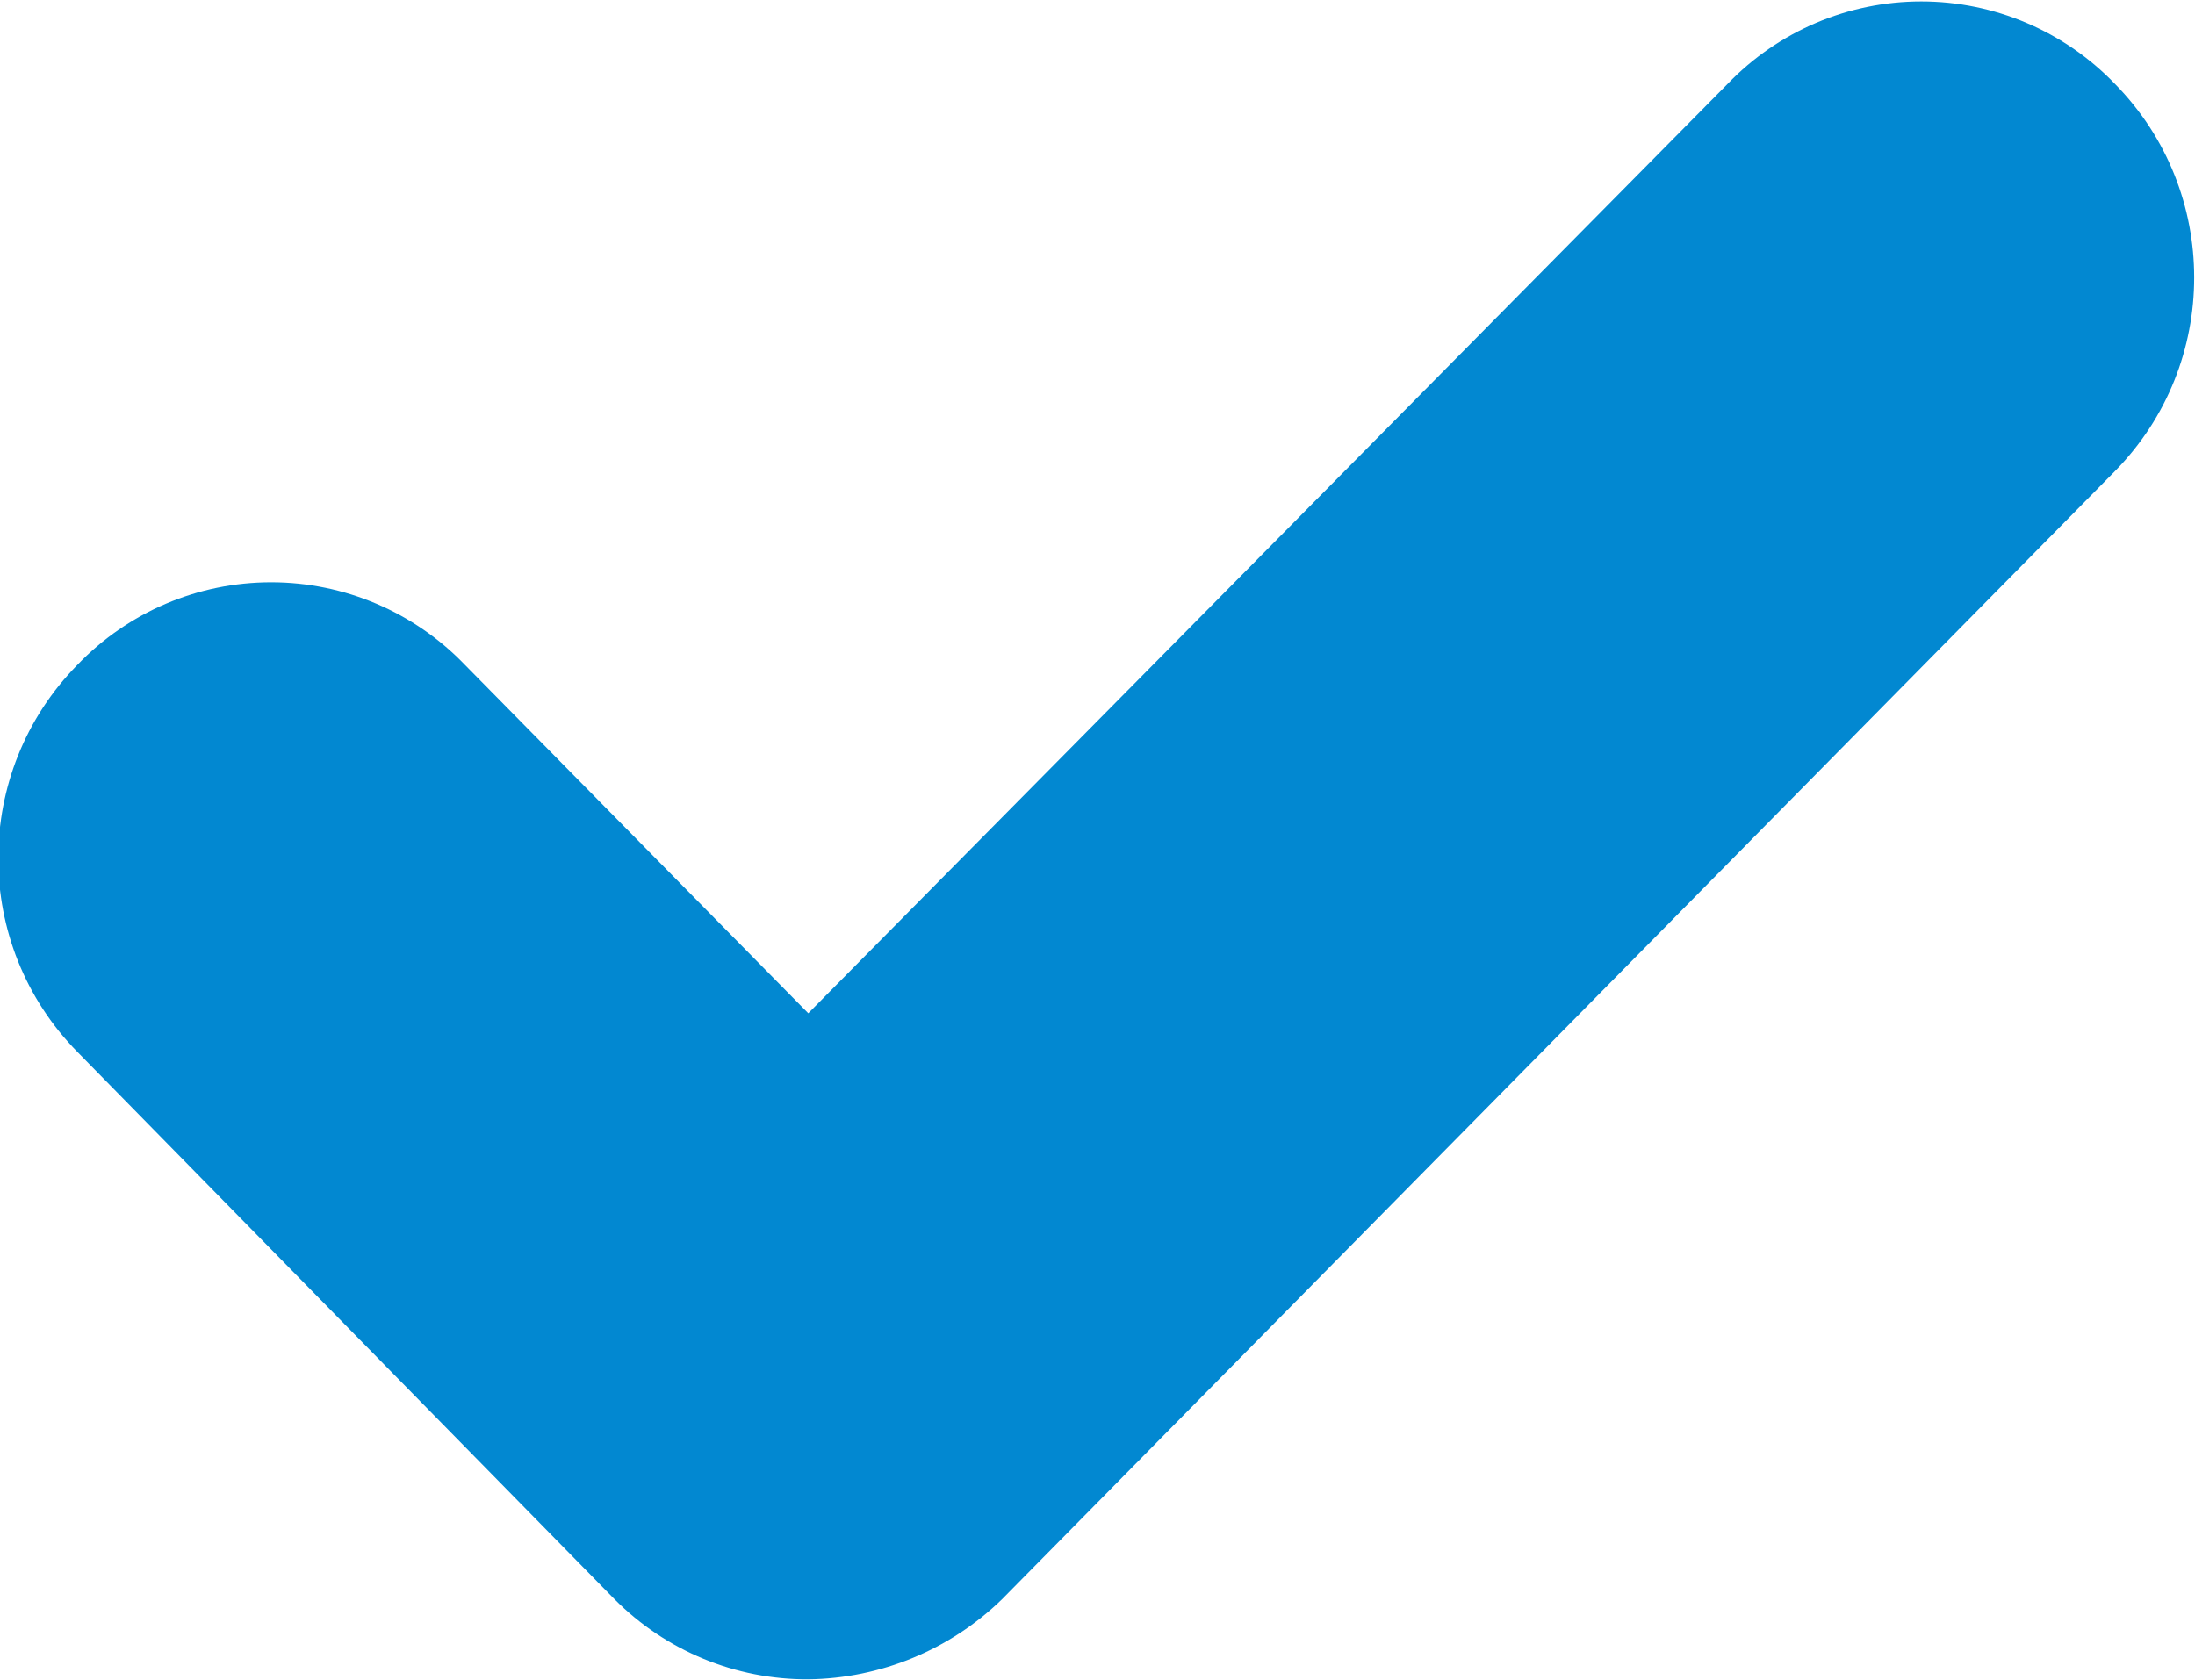
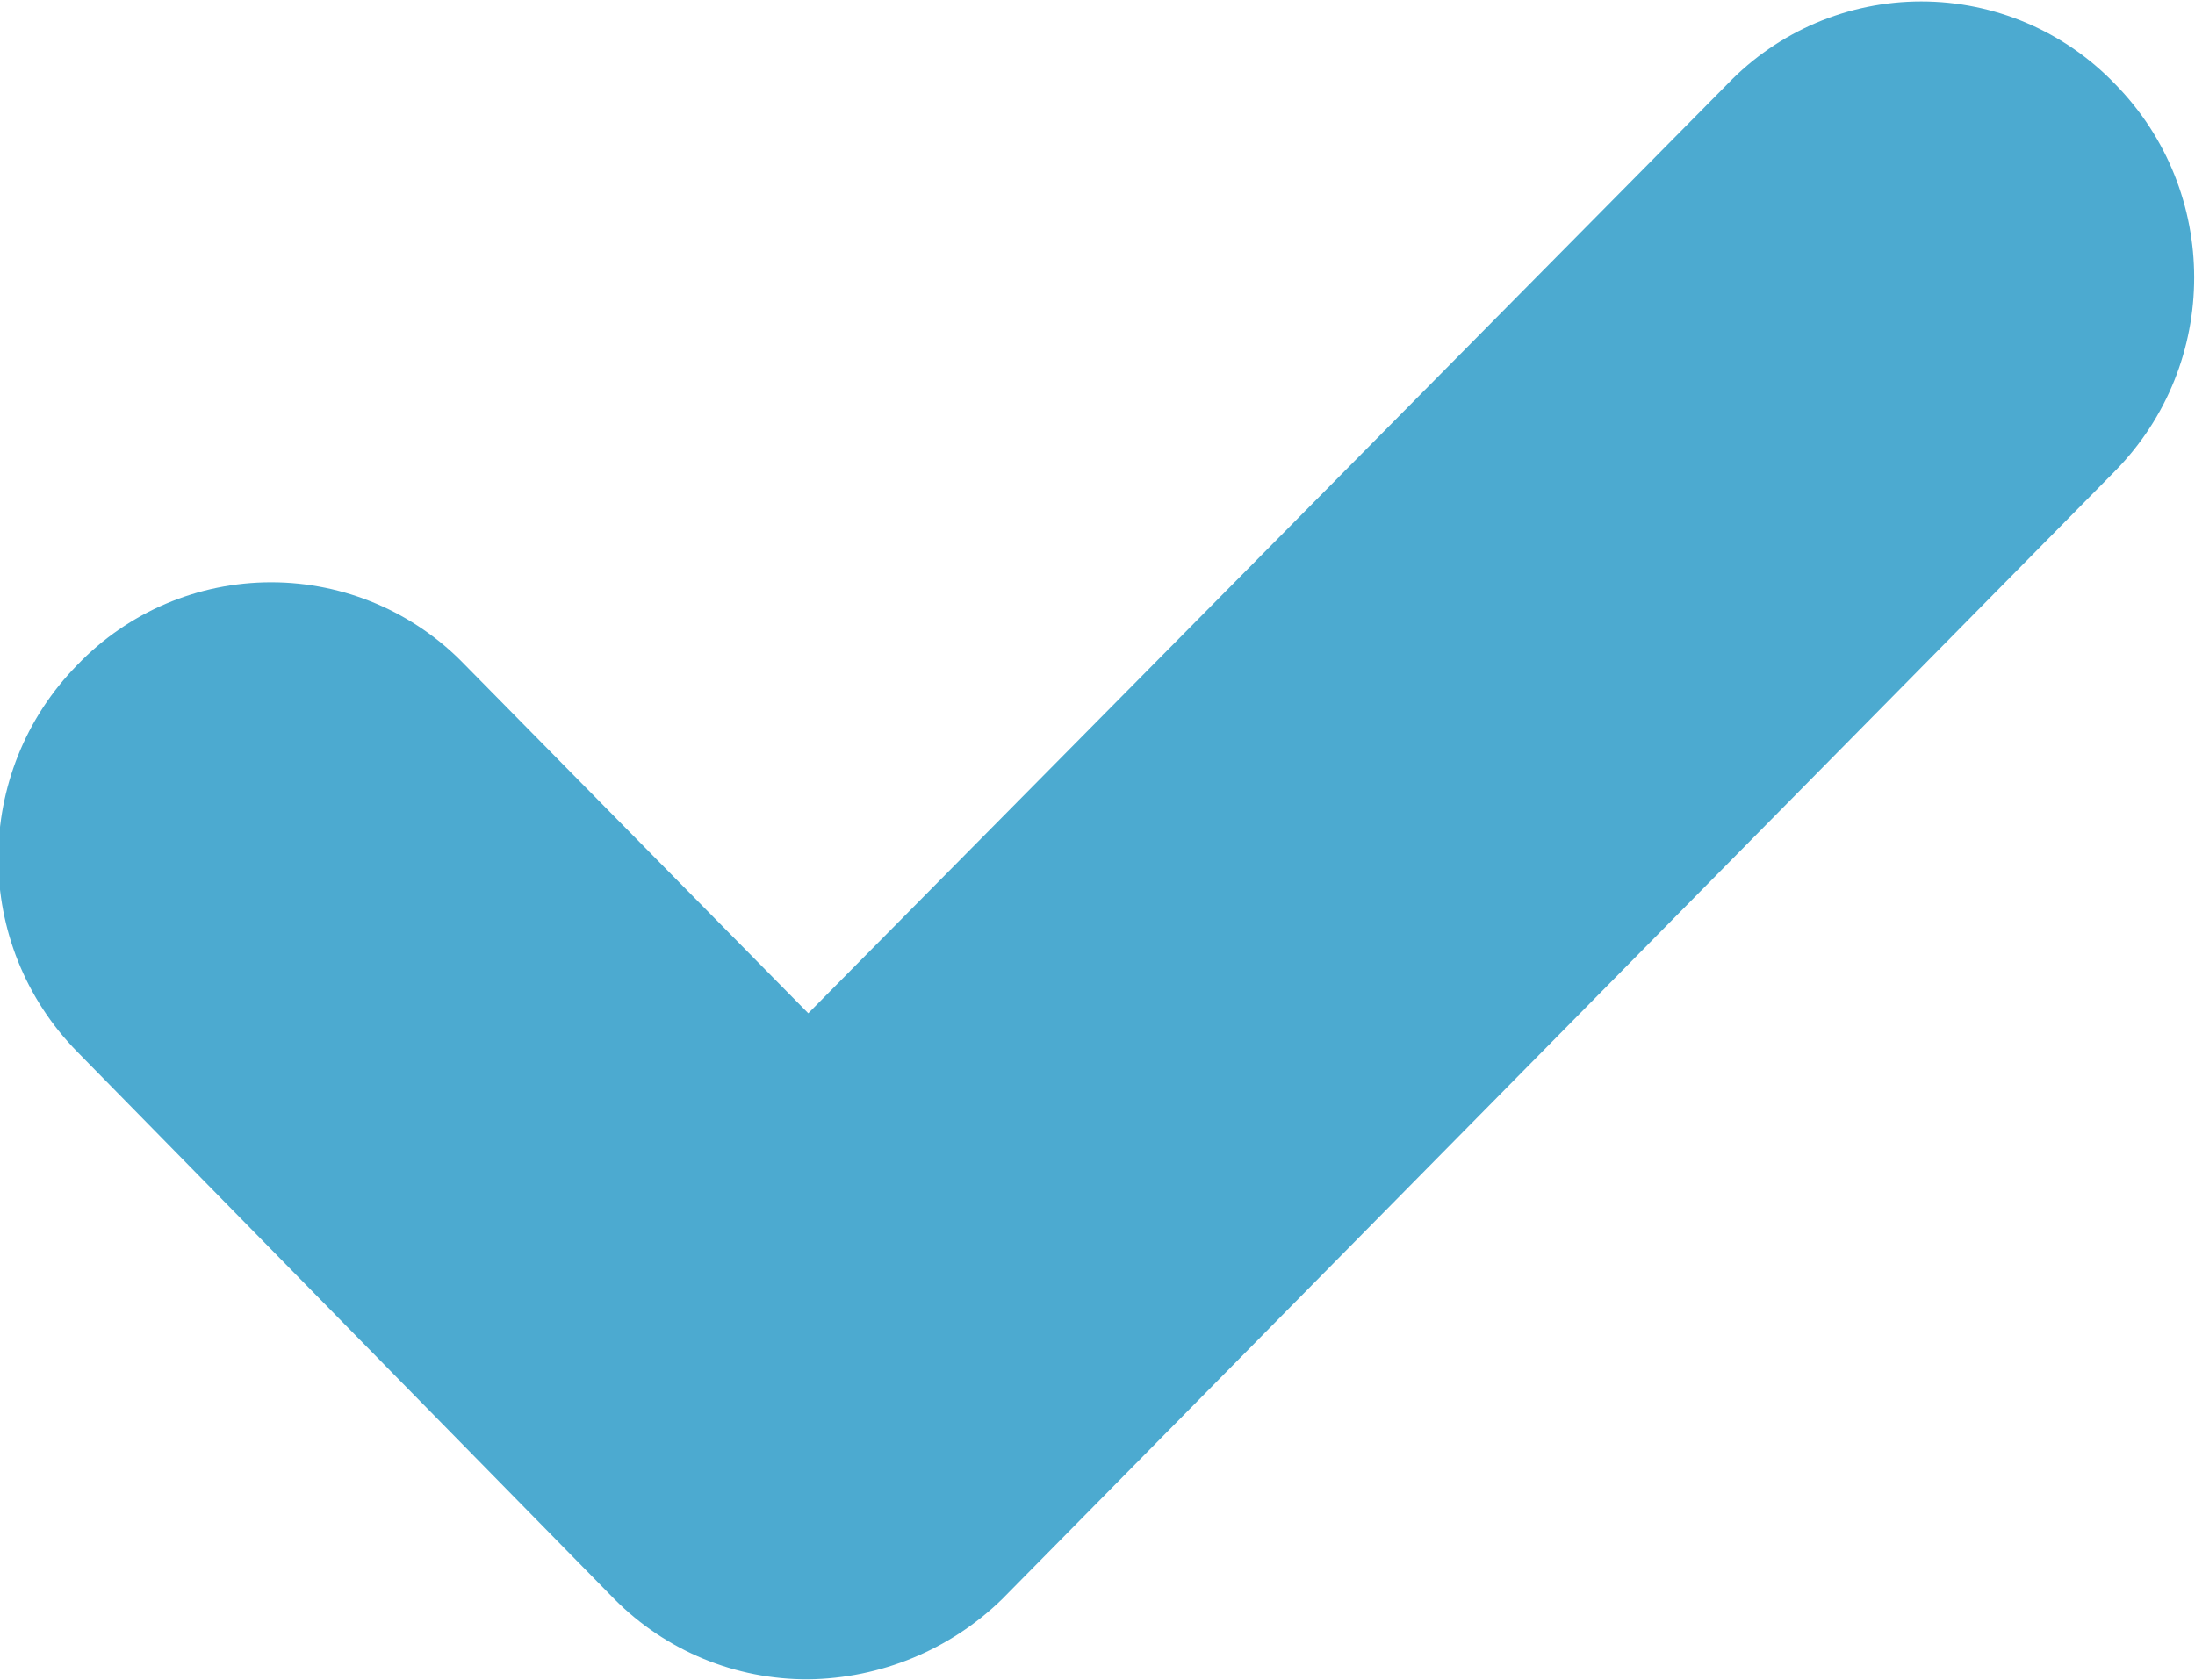
- <svg xmlns="http://www.w3.org/2000/svg" viewBox="0 0 17 13.01" fill="#0288d1">
+ <svg xmlns="http://www.w3.org/2000/svg" viewBox="0 0 17 13.01" fill="#4caad0">
  <path d="M4.76,12.39a2.1,2.1,0,0,0,1.5.62,2.19,2.19,0,0,0,1.5-.62l8.62-8.74a2.14,2.14,0,0,0,0-3,2.08,2.08,0,0,0-3,0L6.26,7.85,3.6,5.15a2.08,2.08,0,0,0-3,0,2.14,2.14,0,0,0,0,3Z" />
</svg>
